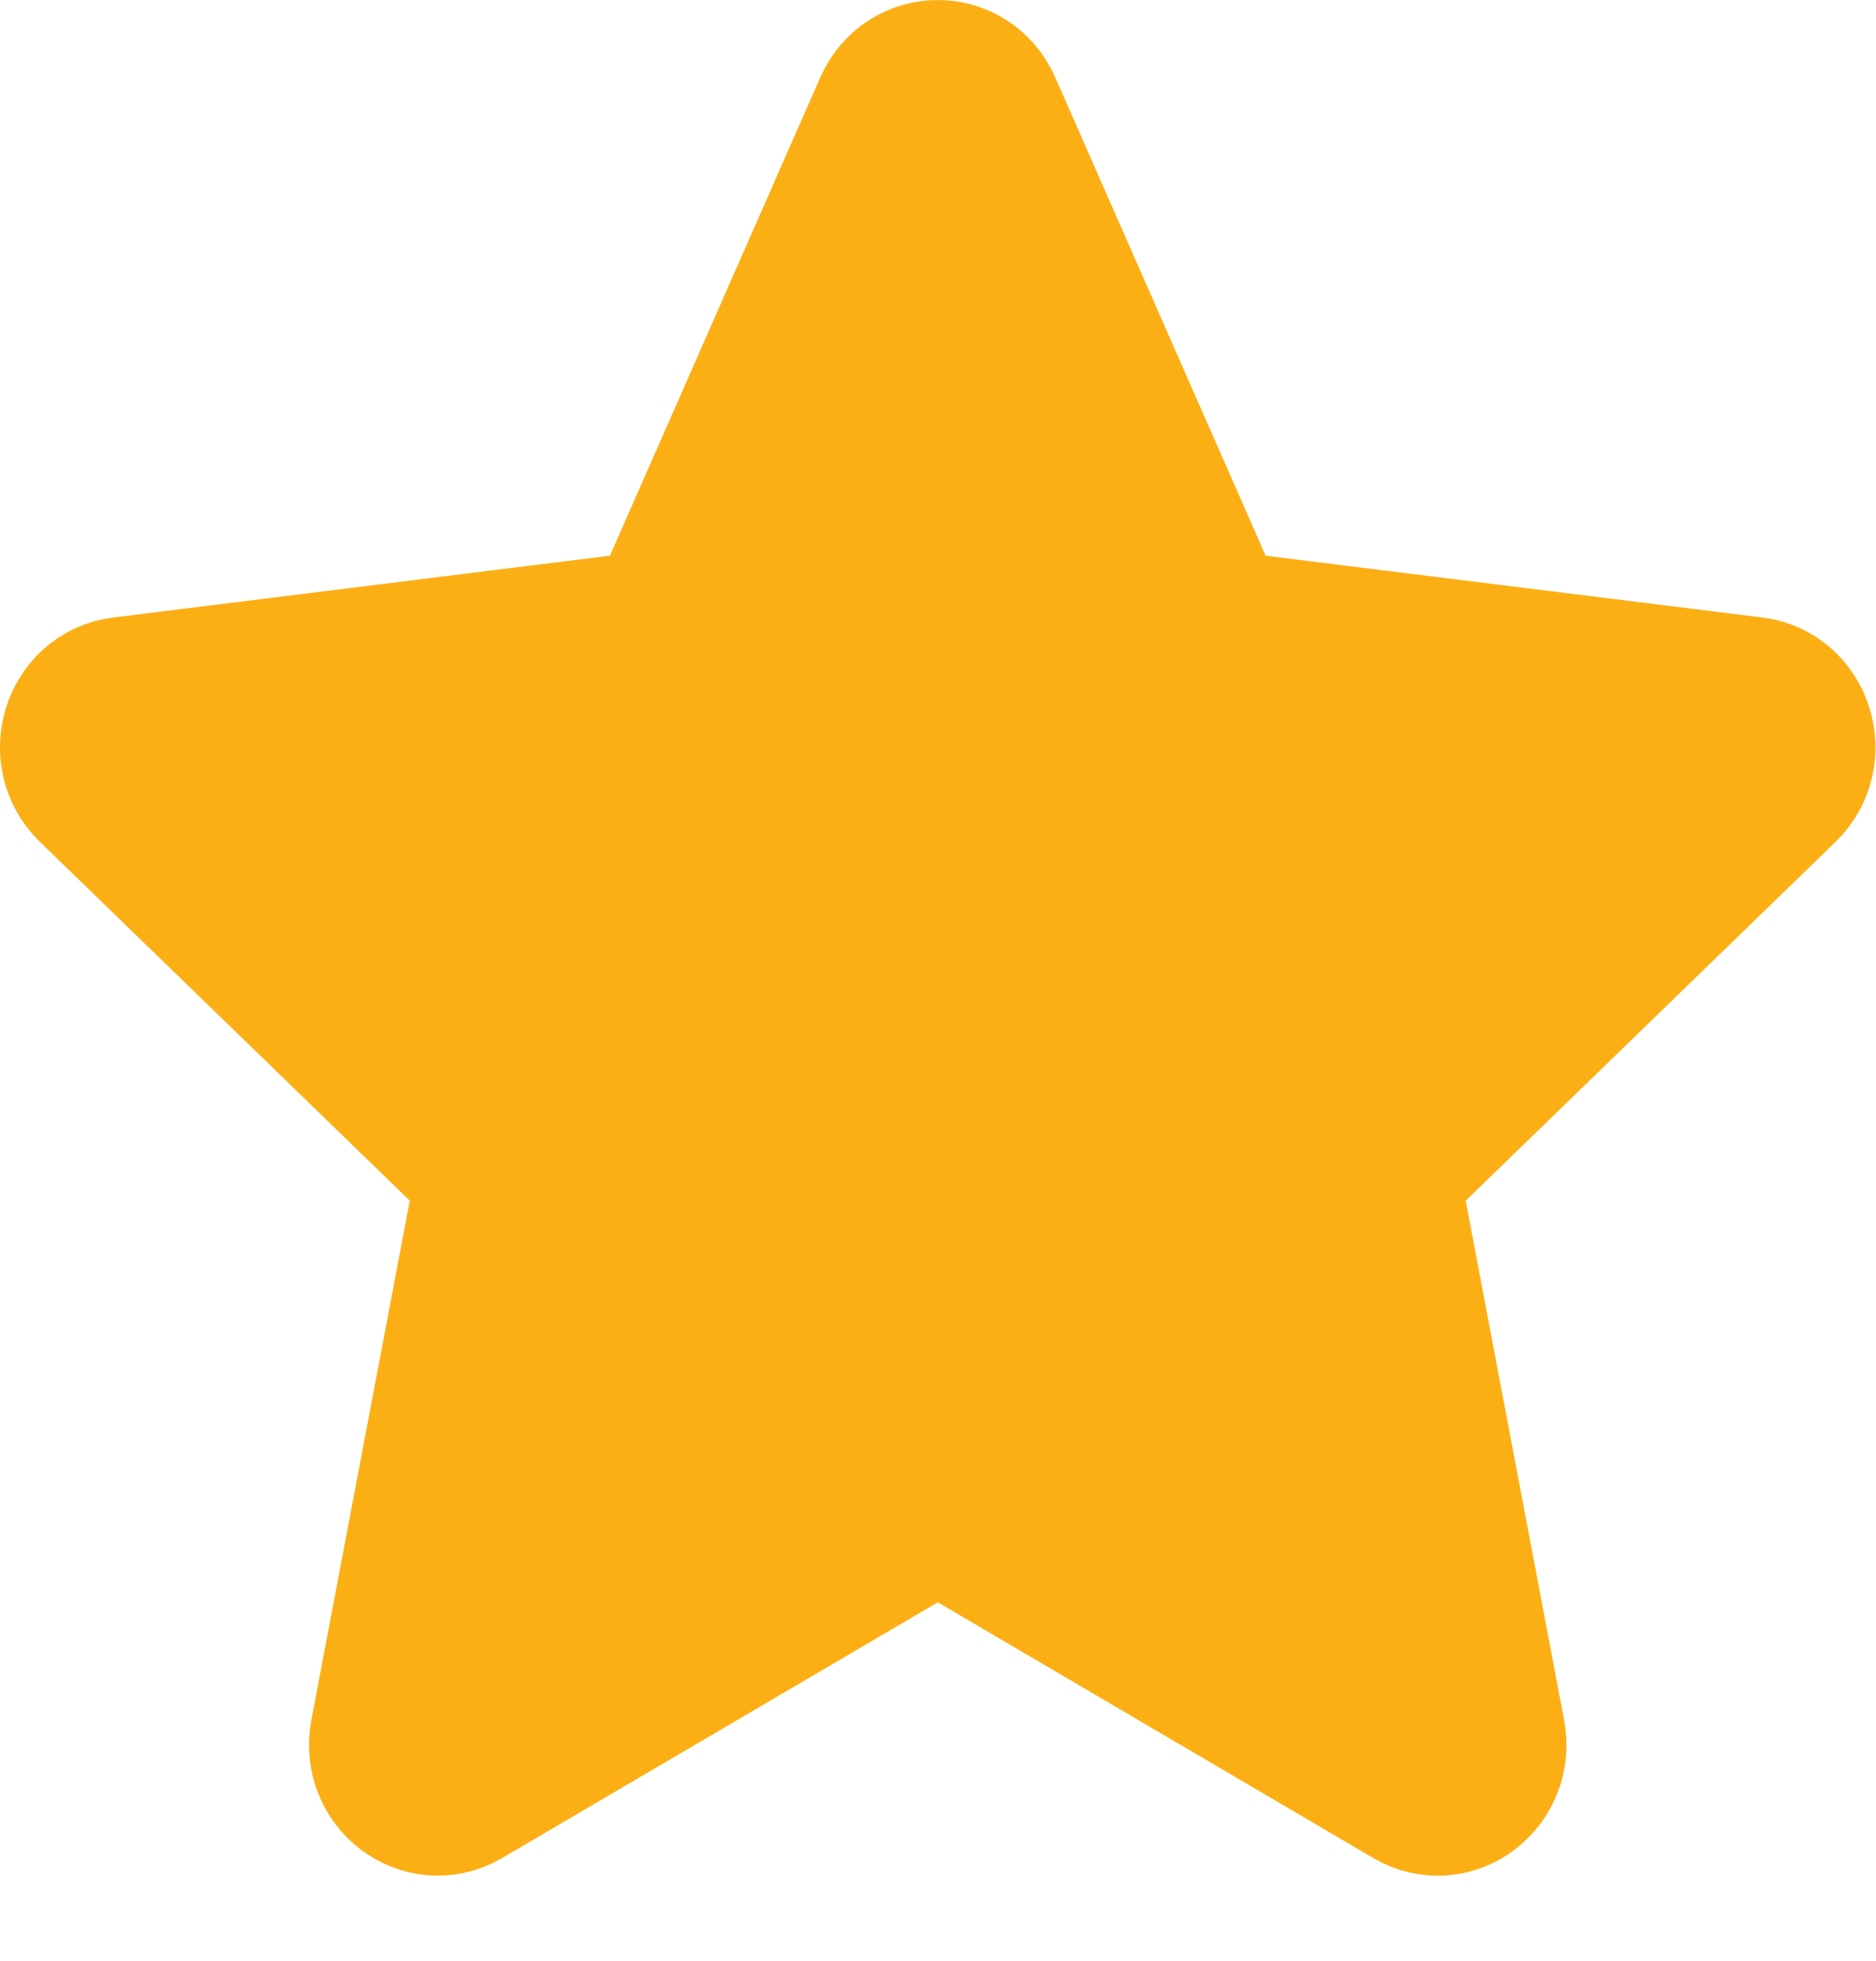
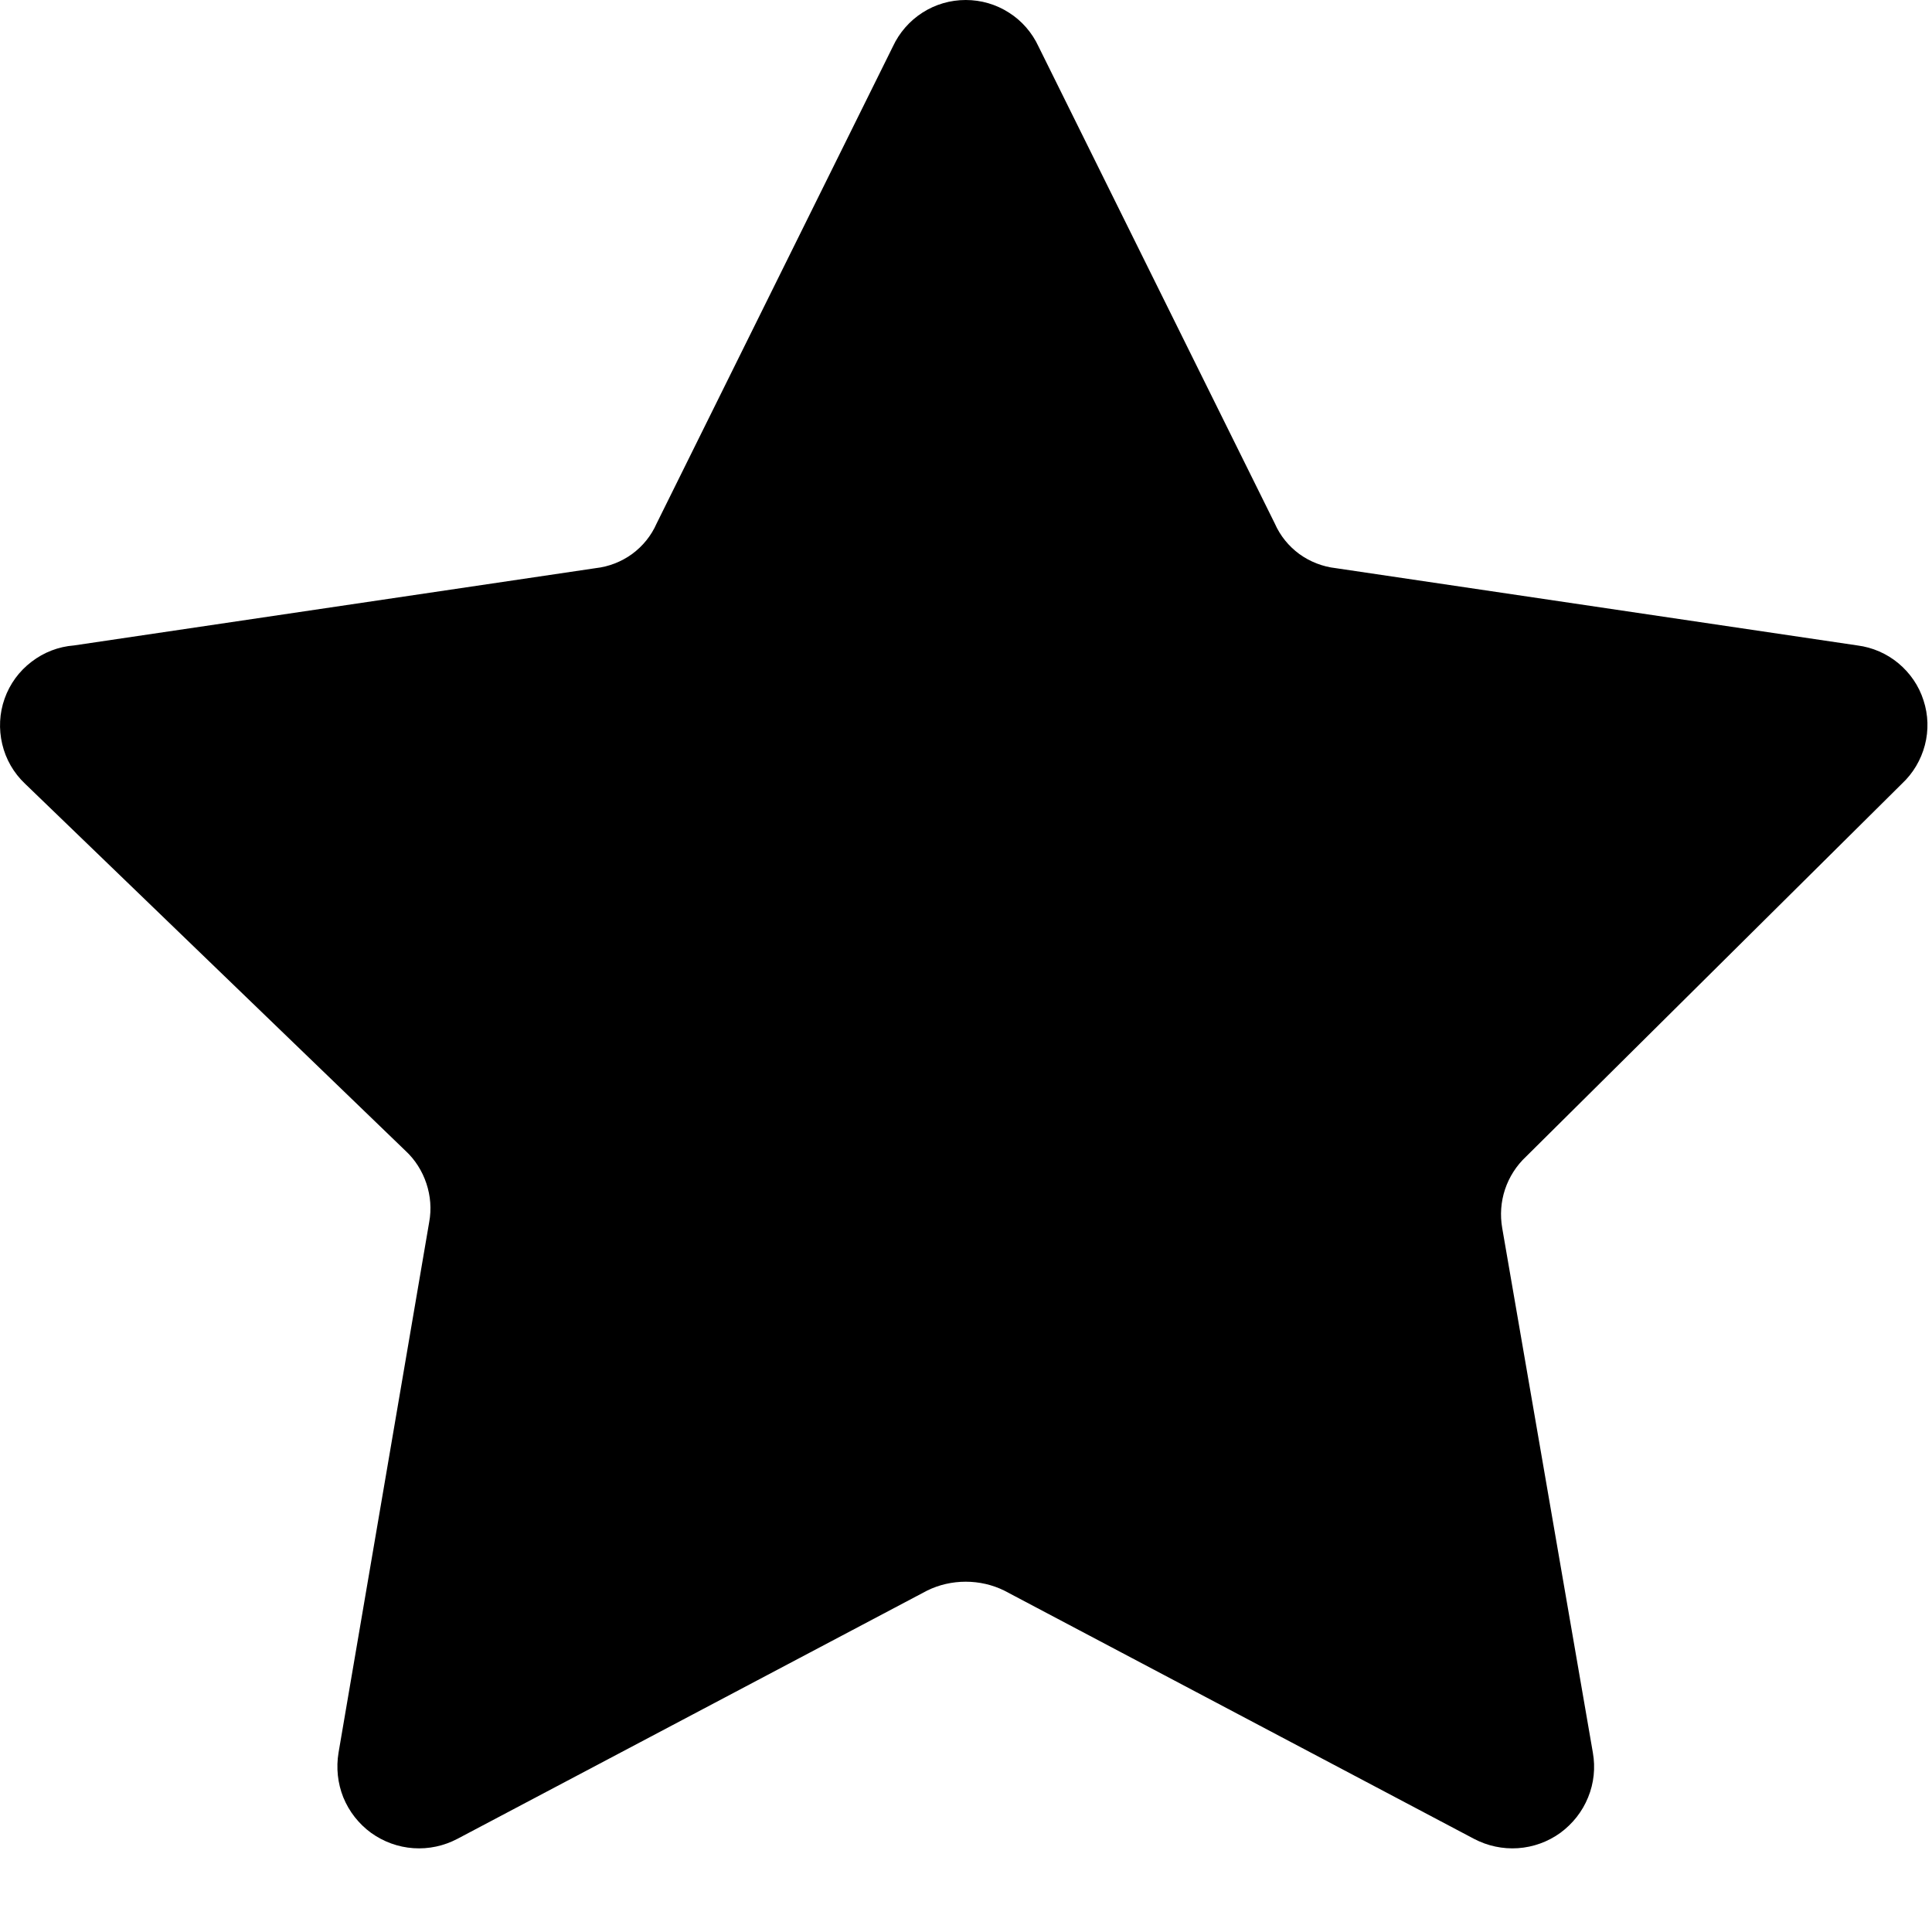
- <svg xmlns="http://www.w3.org/2000/svg" width="22" height="23" viewBox="0 0 22 23" fill="none">
-   <path id="Vector" d="M1.164 9.156C0.845 8.847 1.018 8.288 1.45 8.235L7.559 7.475C7.735 7.453 7.887 7.337 7.961 7.169L10.538 1.31C10.72 0.897 11.281 0.897 11.463 1.31L14.04 7.168C14.114 7.337 14.265 7.453 14.441 7.475L20.551 8.235C20.982 8.288 21.155 8.847 20.836 9.156L16.32 13.537C16.19 13.663 16.132 13.851 16.166 14.033L17.365 20.36C17.45 20.807 16.996 21.153 16.617 20.931L11.249 17.779C11.095 17.688 10.907 17.689 10.753 17.779L5.384 20.93C5.005 21.152 4.551 20.807 4.635 20.36L5.834 14.033C5.869 13.851 5.811 13.663 5.681 13.537L1.164 9.156Z" fill="#FCAF15" stroke="#FCAF15" stroke-width="2" stroke-linecap="round" stroke-linejoin="round" />
+ <svg xmlns="http://www.w3.org/2000/svg" width="13" height="13" viewBox="0 0 13 13" fill="none">
+   <path d="M6.988 0.313L8.578 3.523C8.614 3.605 8.671 3.675 8.743 3.728C8.815 3.78 8.9 3.813 8.988 3.823L12.498 4.343C12.6 4.356 12.696 4.398 12.774 4.463C12.853 4.529 12.912 4.615 12.943 4.713C12.975 4.81 12.978 4.915 12.952 5.014C12.926 5.113 12.873 5.203 12.798 5.273L10.268 7.783C10.204 7.843 10.155 7.919 10.127 8.003C10.099 8.087 10.093 8.176 10.108 8.263L10.718 11.793C10.736 11.895 10.725 11.999 10.686 12.094C10.647 12.19 10.582 12.272 10.499 12.333C10.416 12.393 10.317 12.429 10.214 12.436C10.112 12.443 10.009 12.421 9.918 12.373L6.758 10.703C6.677 10.663 6.588 10.643 6.498 10.643C6.408 10.643 6.319 10.663 6.238 10.703L3.078 12.373C2.987 12.421 2.885 12.443 2.782 12.436C2.679 12.429 2.581 12.393 2.497 12.333C2.414 12.272 2.349 12.19 2.31 12.094C2.272 11.999 2.261 11.895 2.278 11.793L2.888 8.223C2.904 8.136 2.897 8.047 2.869 7.963C2.841 7.879 2.793 7.803 2.728 7.743L0.168 5.273C0.092 5.201 0.039 5.109 0.015 5.007C-0.009 4.906 -0.004 4.799 0.031 4.701C0.066 4.602 0.129 4.516 0.212 4.453C0.295 4.389 0.394 4.351 0.498 4.343L4.008 3.823C4.097 3.813 4.181 3.78 4.253 3.728C4.325 3.675 4.382 3.605 4.418 3.523L6.008 0.313C6.051 0.22 6.121 0.14 6.207 0.085C6.294 0.029 6.395 0 6.498 0C6.601 0 6.702 0.029 6.789 0.085C6.876 0.14 6.945 0.22 6.988 0.313Z" fill="currentColor" />
</svg>
